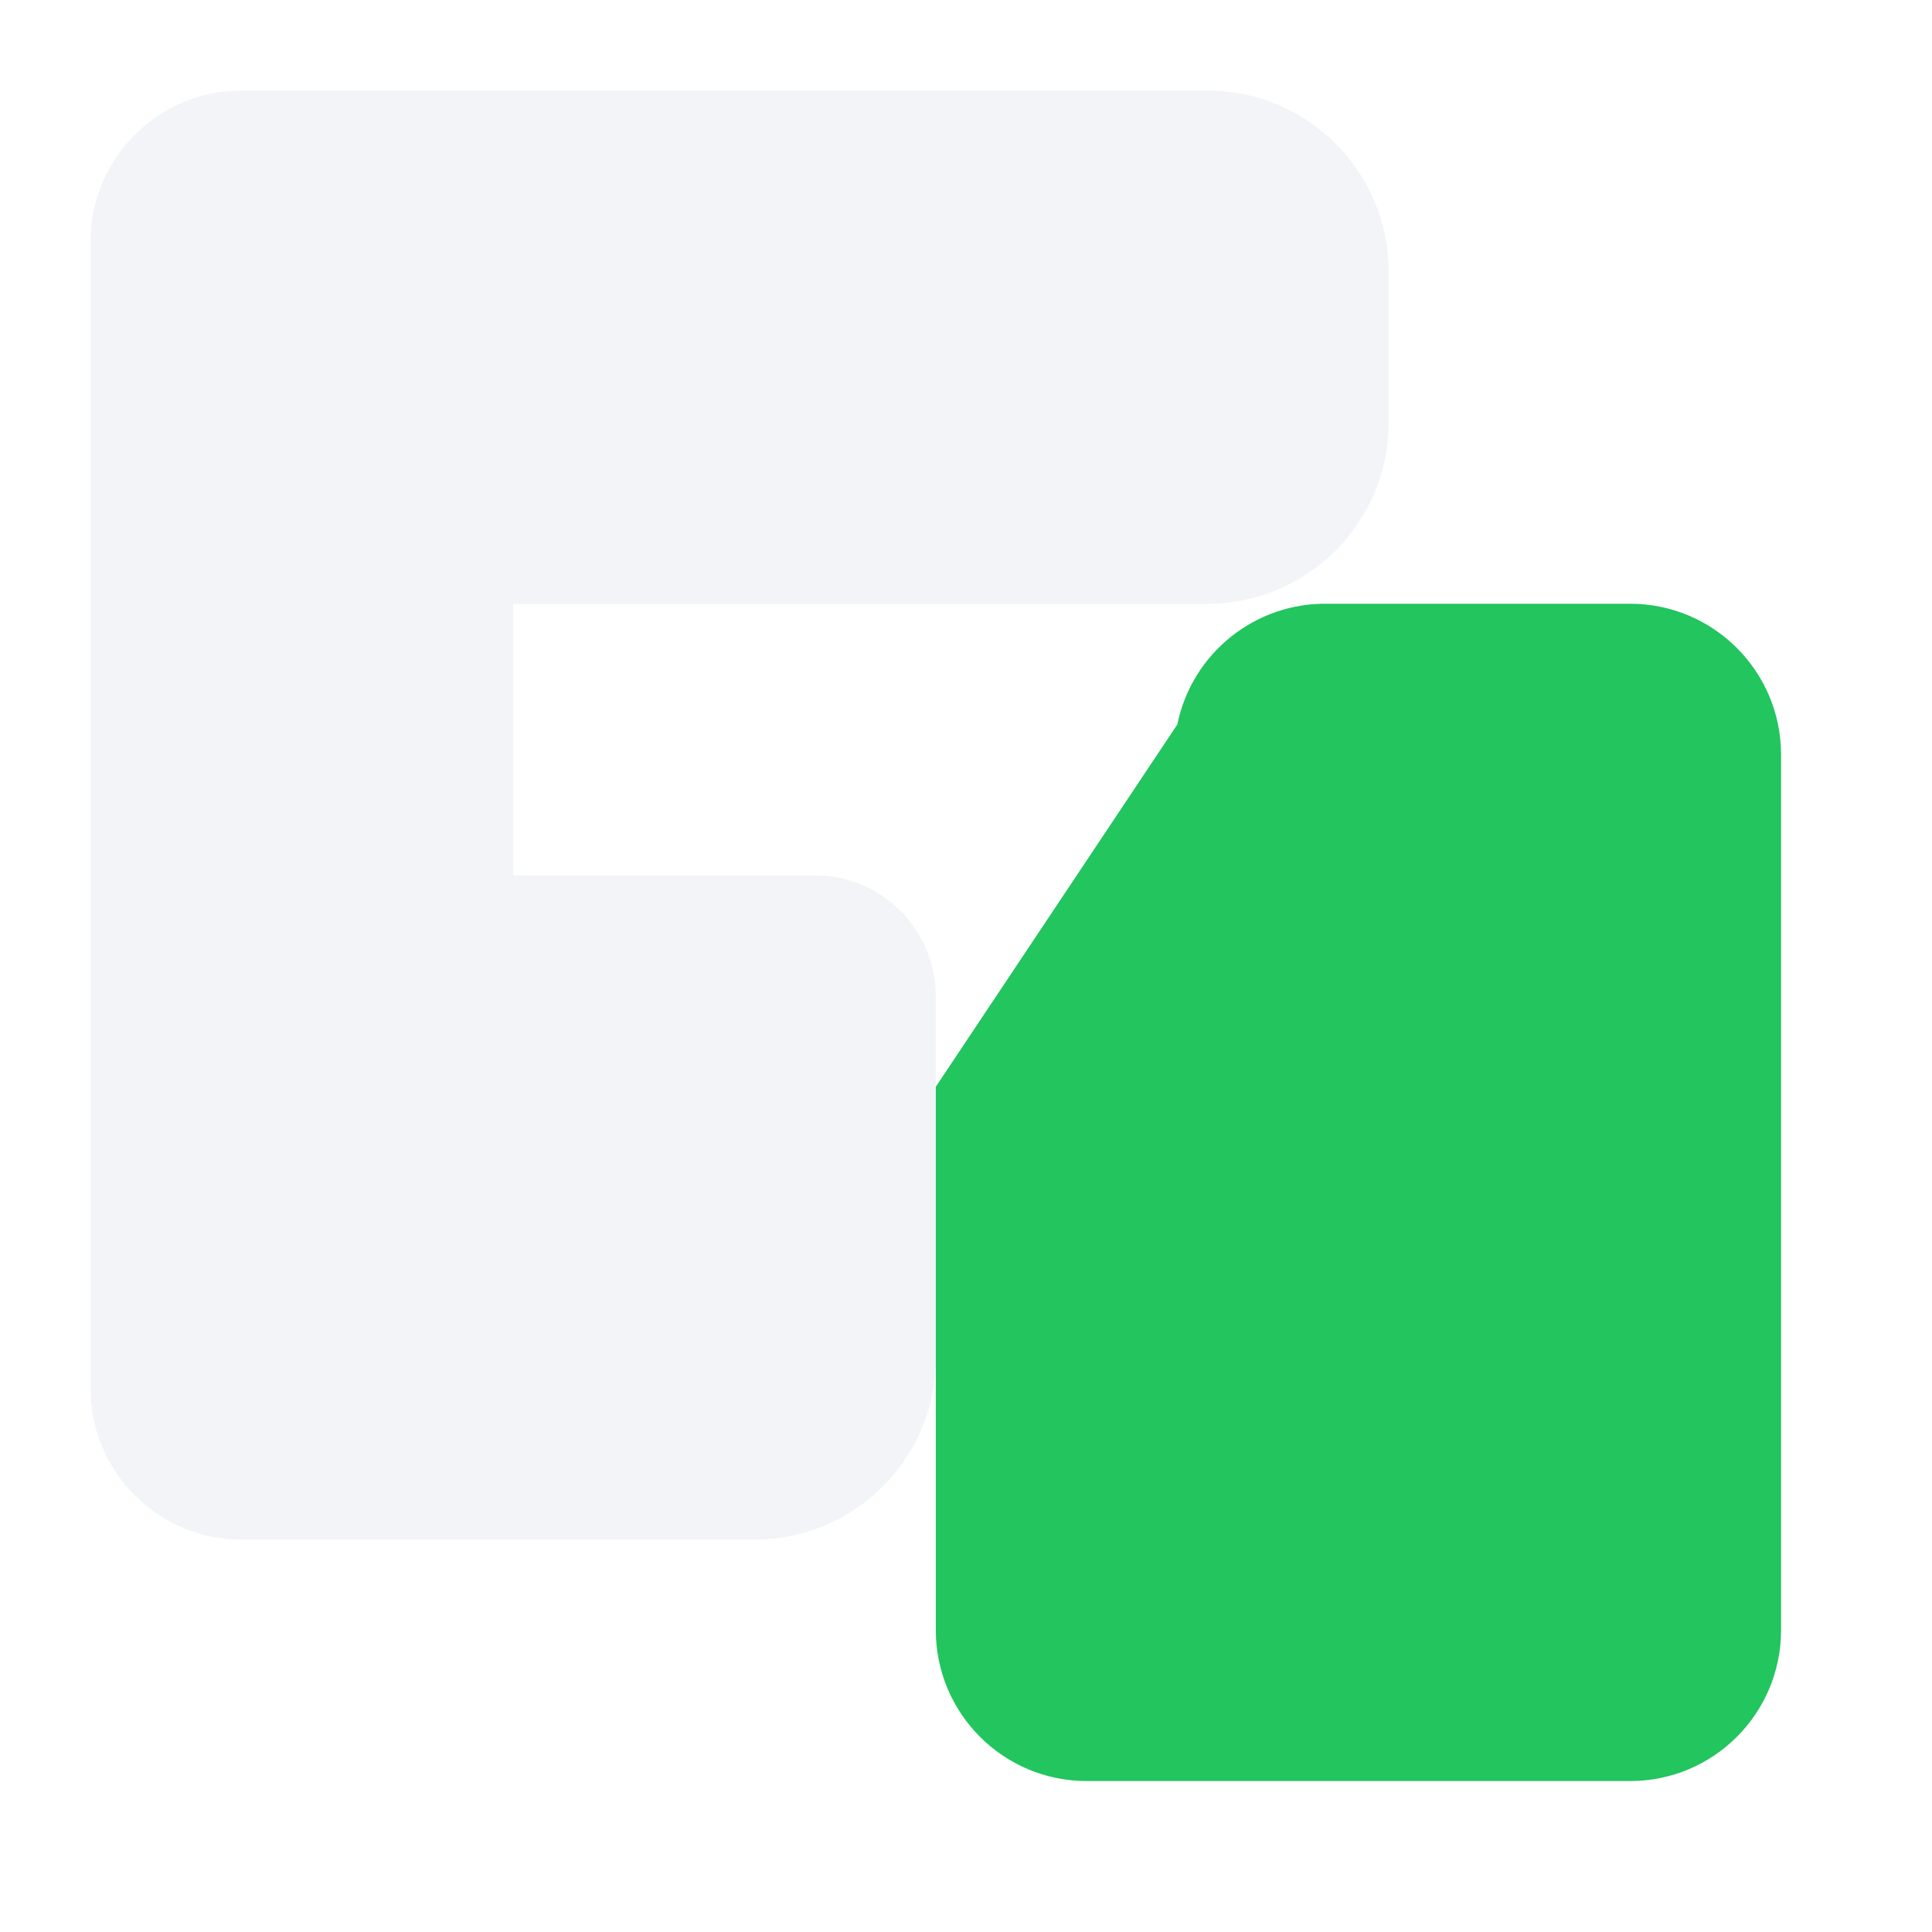
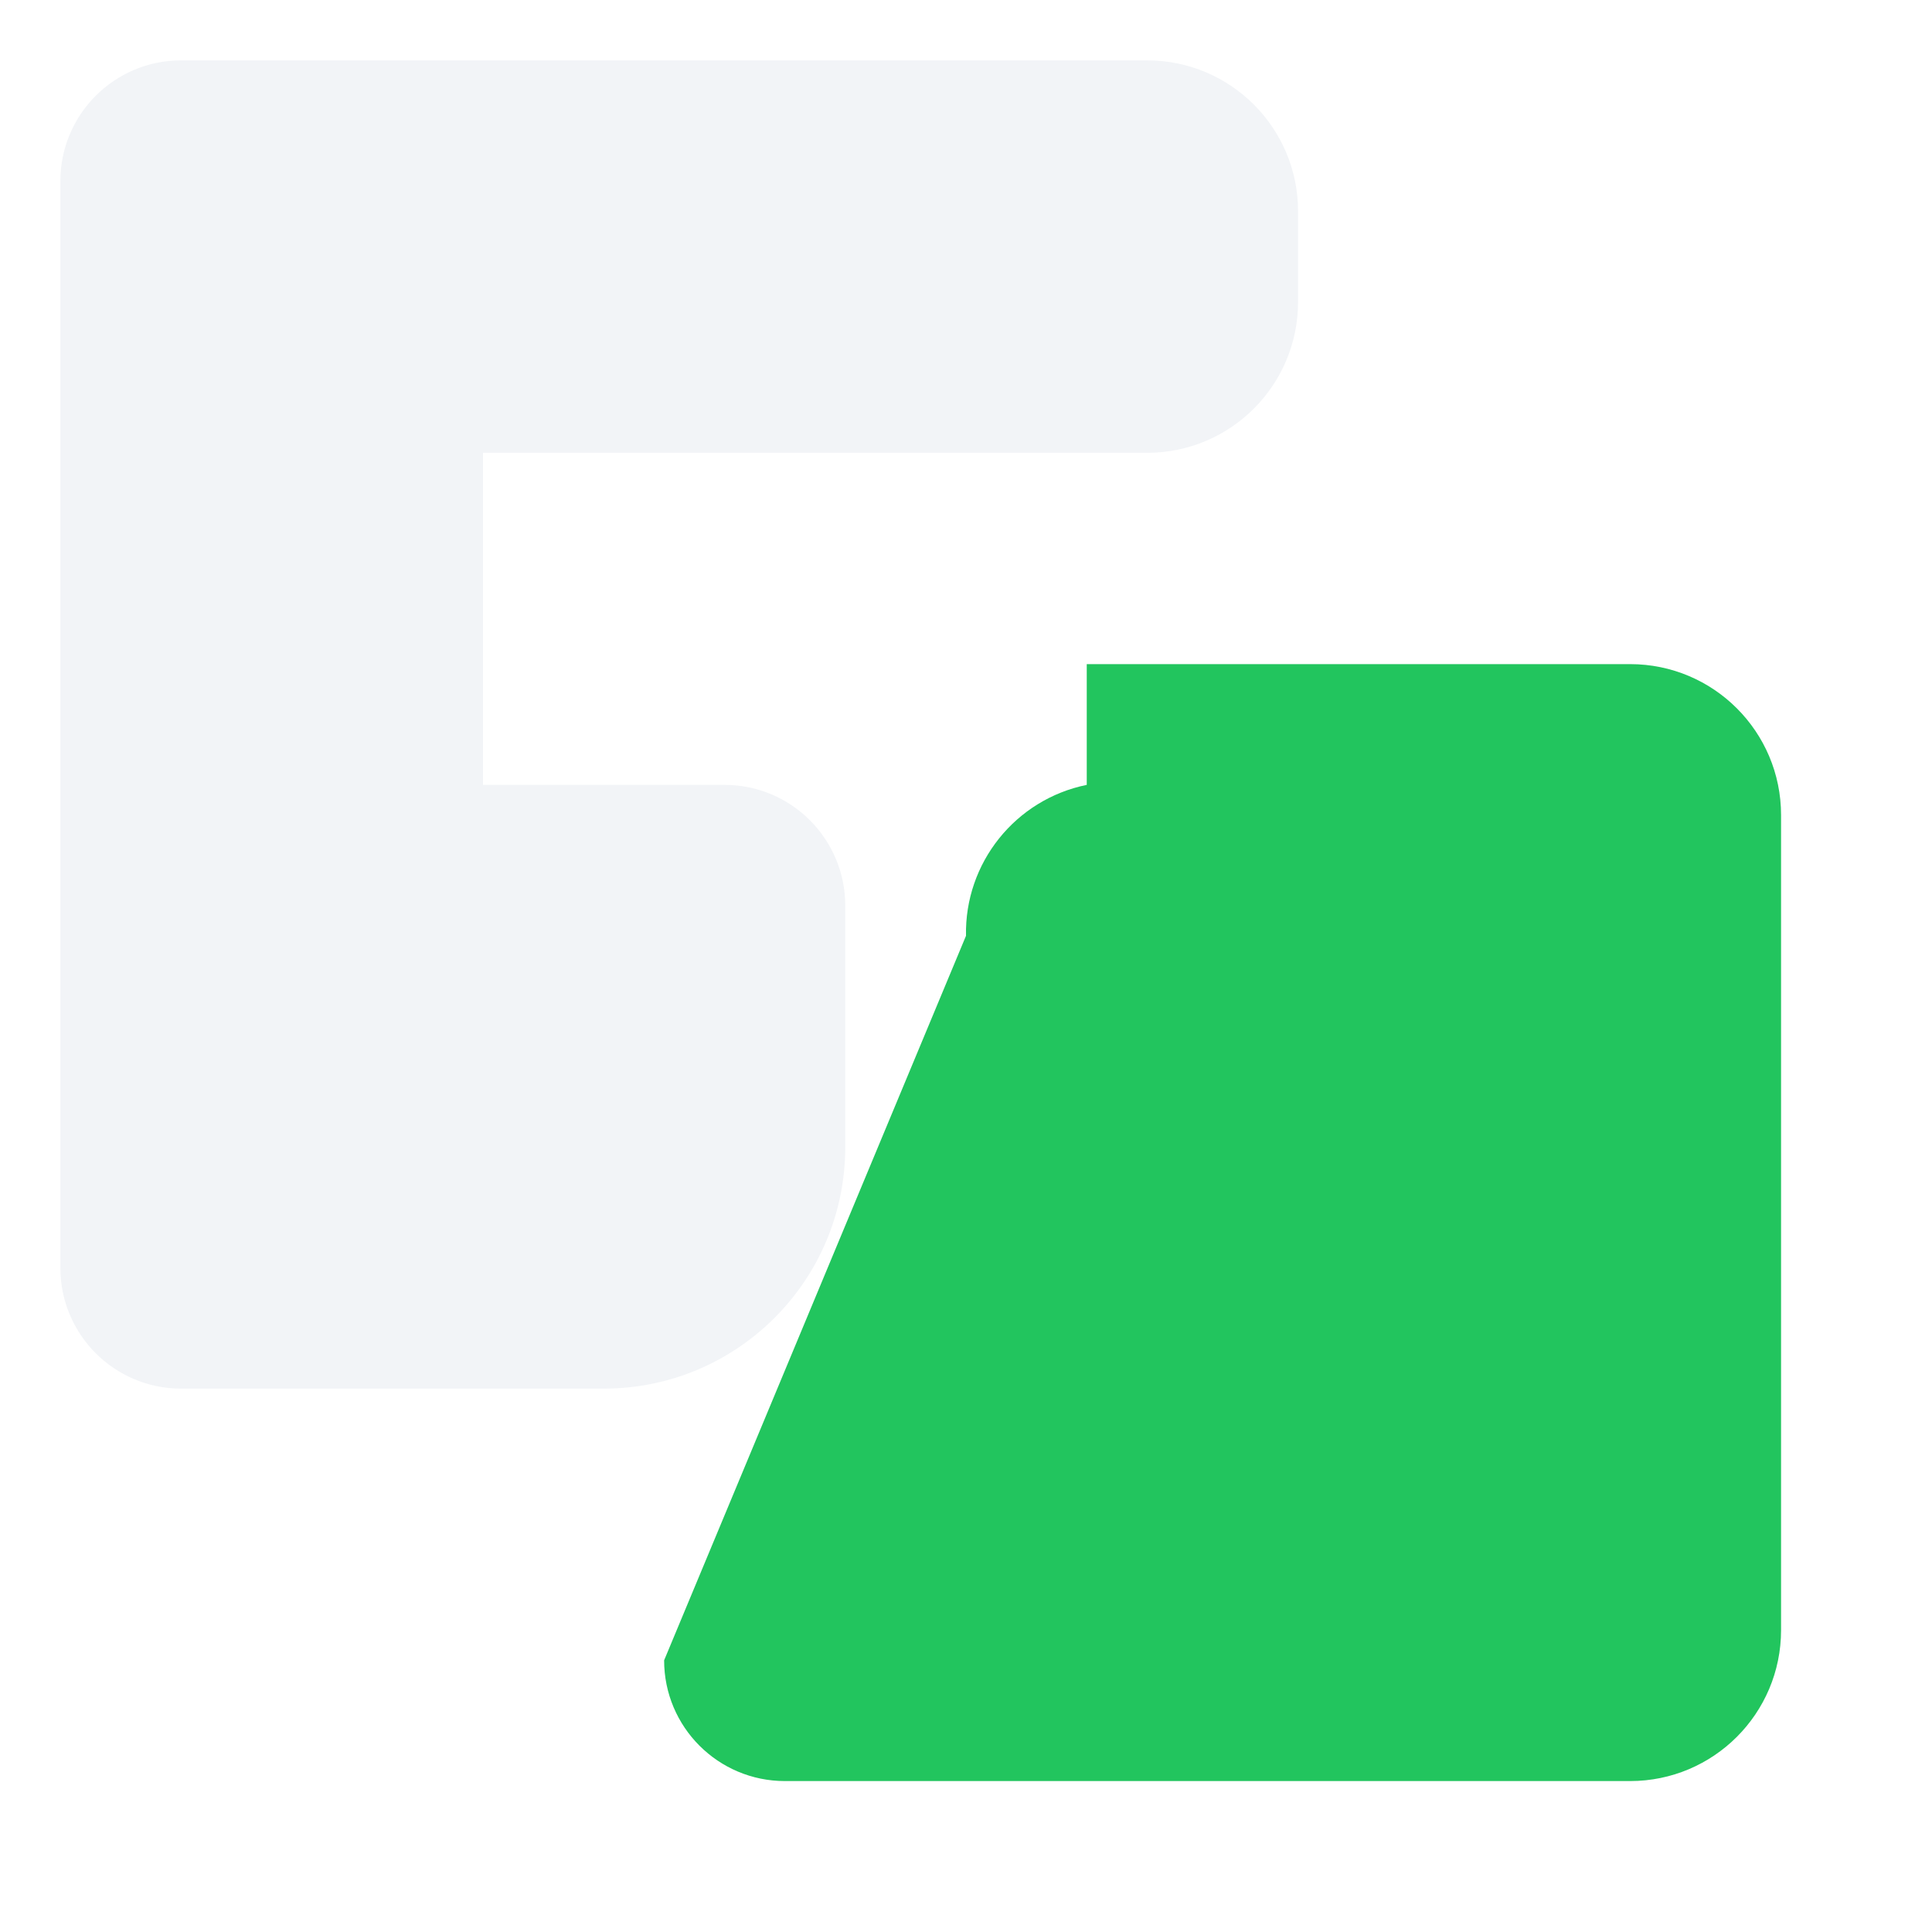
<svg xmlns="http://www.w3.org/2000/svg" viewBox="0 0 64 64" fill="none" role="img" aria-label="FolderLink">
-   <path fill="#F2F4F7" d="M8 3h32a6 6 0 0 1 6 6v5a6 6 0 0 1-6 6H17v9h10a4 4 0 0 1 4 4v12a6 6 0 0 1-6 6H8a5 5 0 0 1-5-5V8a5 5 0 0 1 5-5z" />
-   <path fill="#22C55E" d="M44 20h10a5 5 0 0 1 5 5v29a5 5 0 0 1-5 5H36a5 5 0 0 1-5-5V36l8-12h0a5 5 0 0 1 5-4z" />
+   <path fill="#F2F4F7" d="M6 2h32a5 5 0 0 1 5 5v3a5 5 0 0 1-5 5H16v11h8a4 4 0 0 1 4 4v8a8 8 0 0 1-8 8H6a4 4 0 0 1-4-4V6a4 4 0 0 1 4-4z" />
+   <path fill="#22C55E" d="M36 22h18a5 5 0 0 1 5 5v27a5 5 0 0 1-5 5H26a4 4 0 0 1-4-4l10-24a5 5 0 0 1 4-5z" />
</svg>
